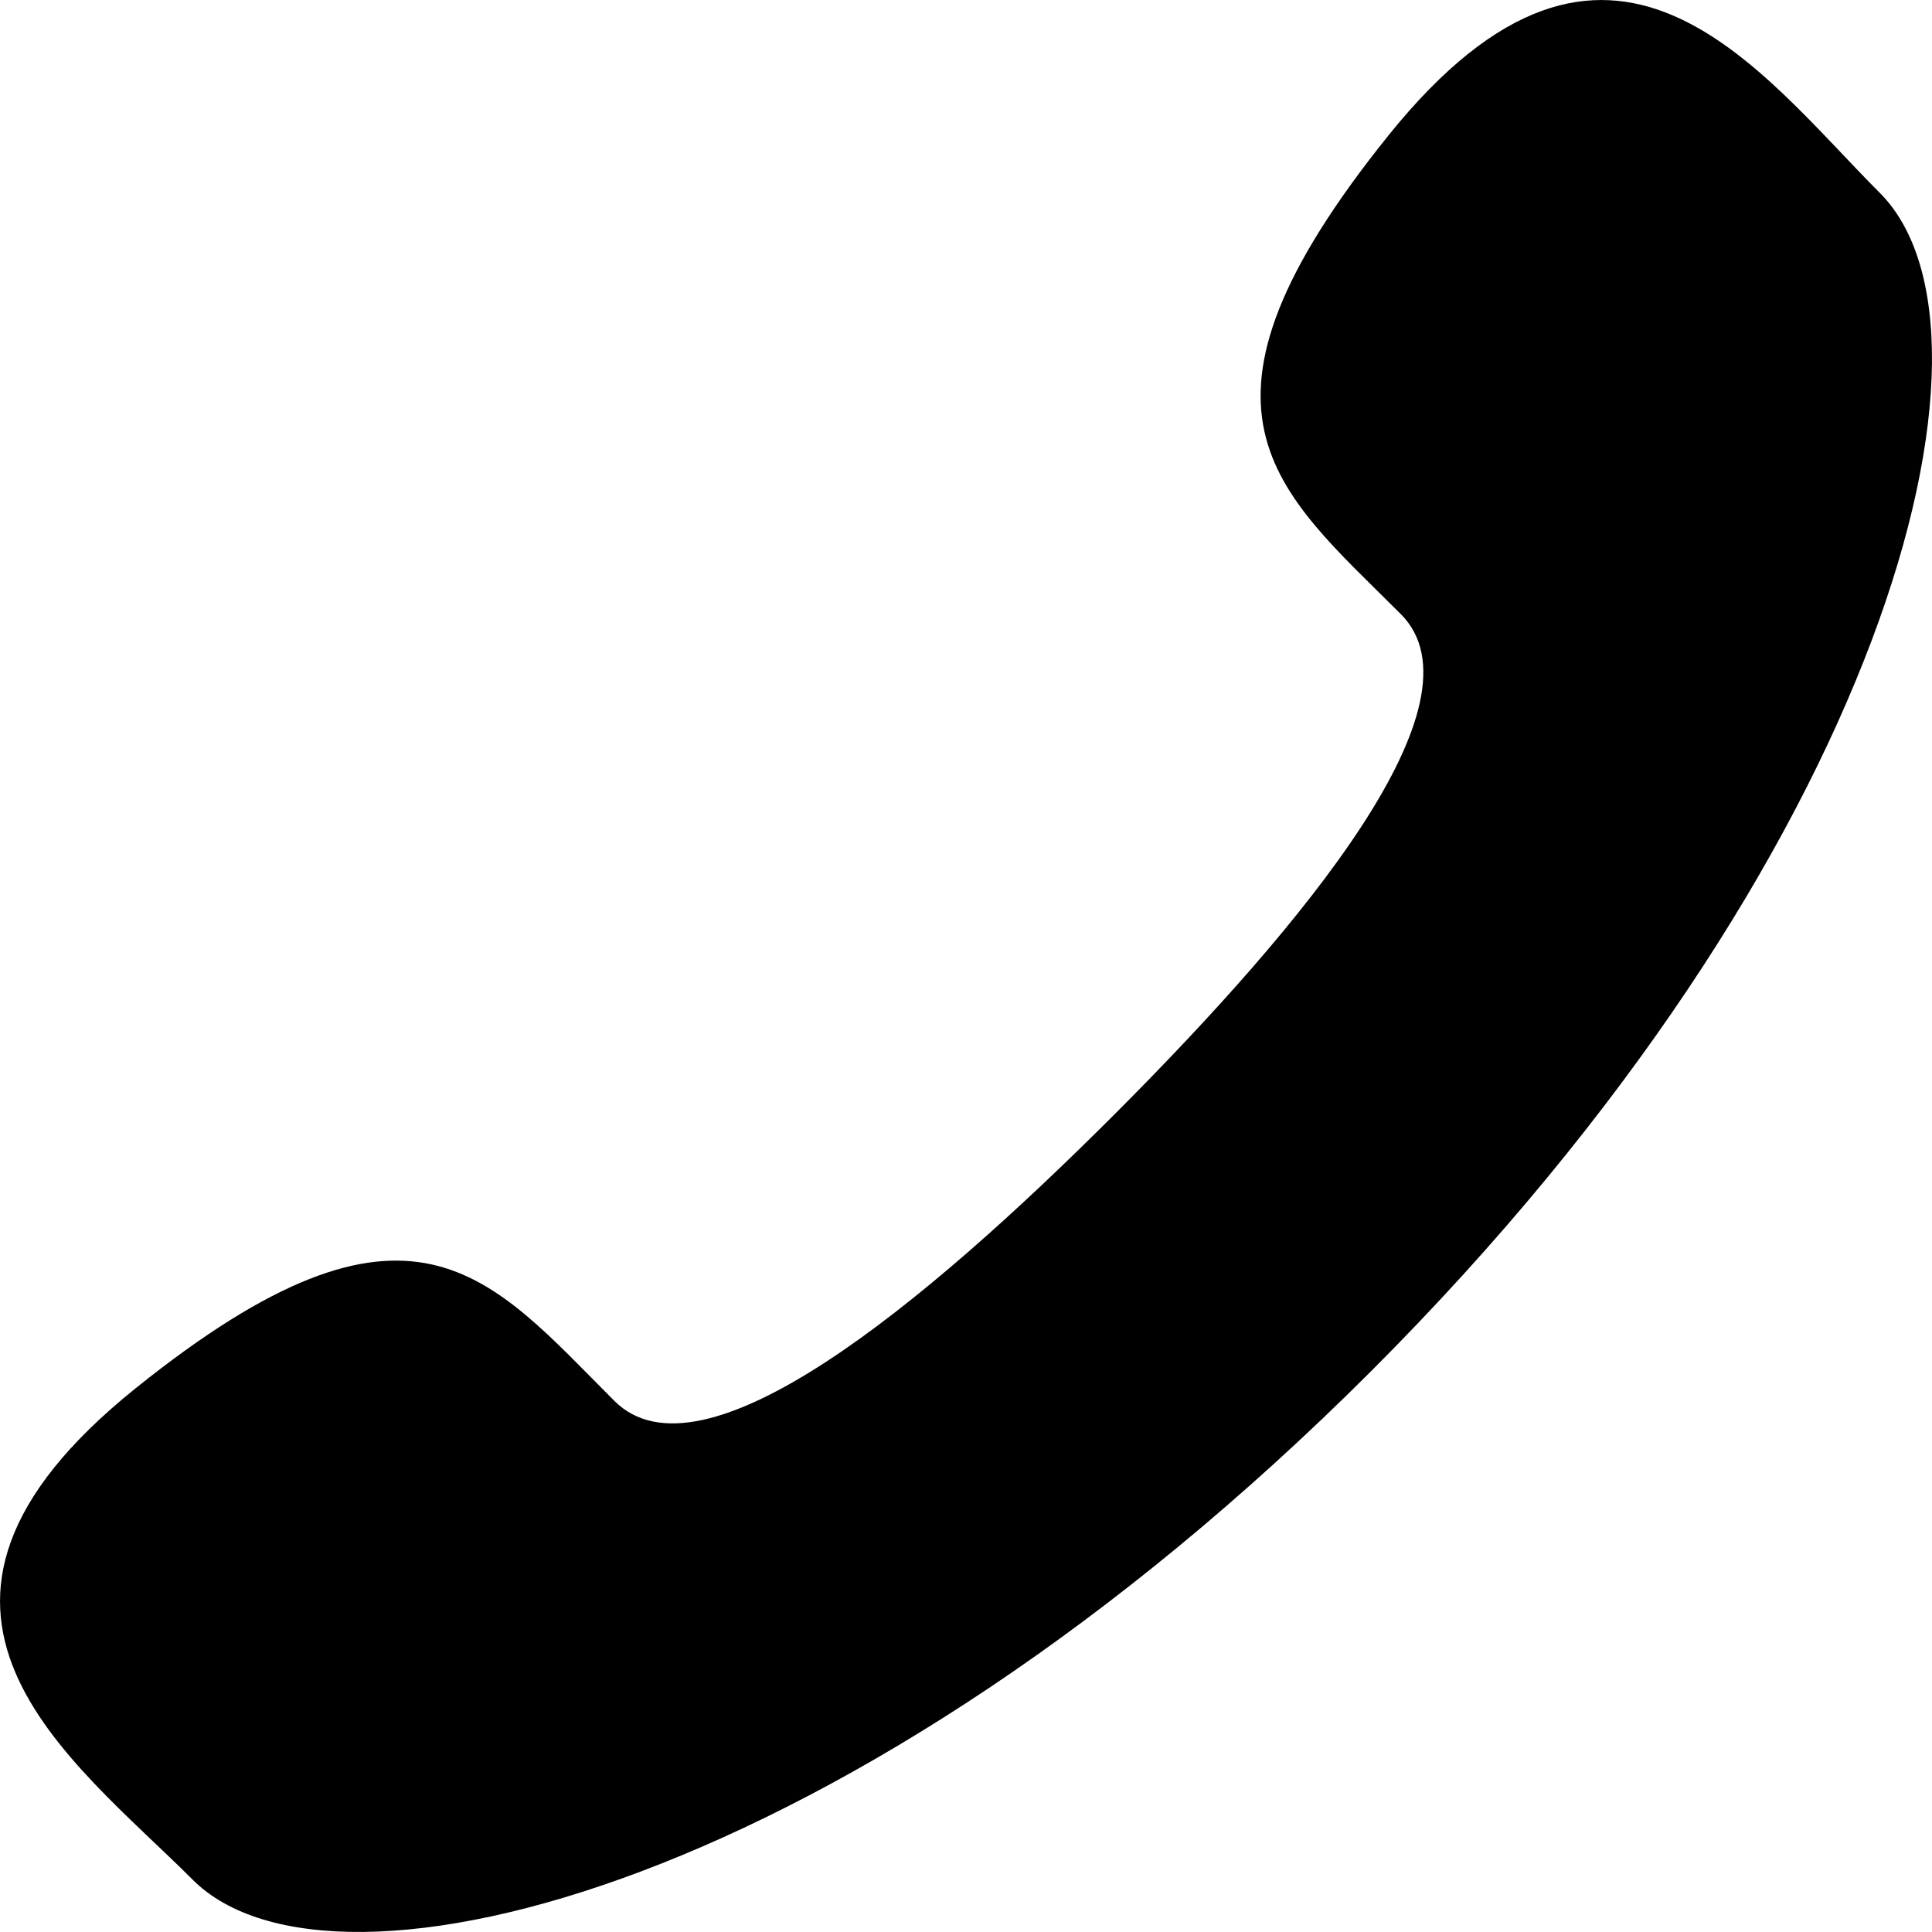
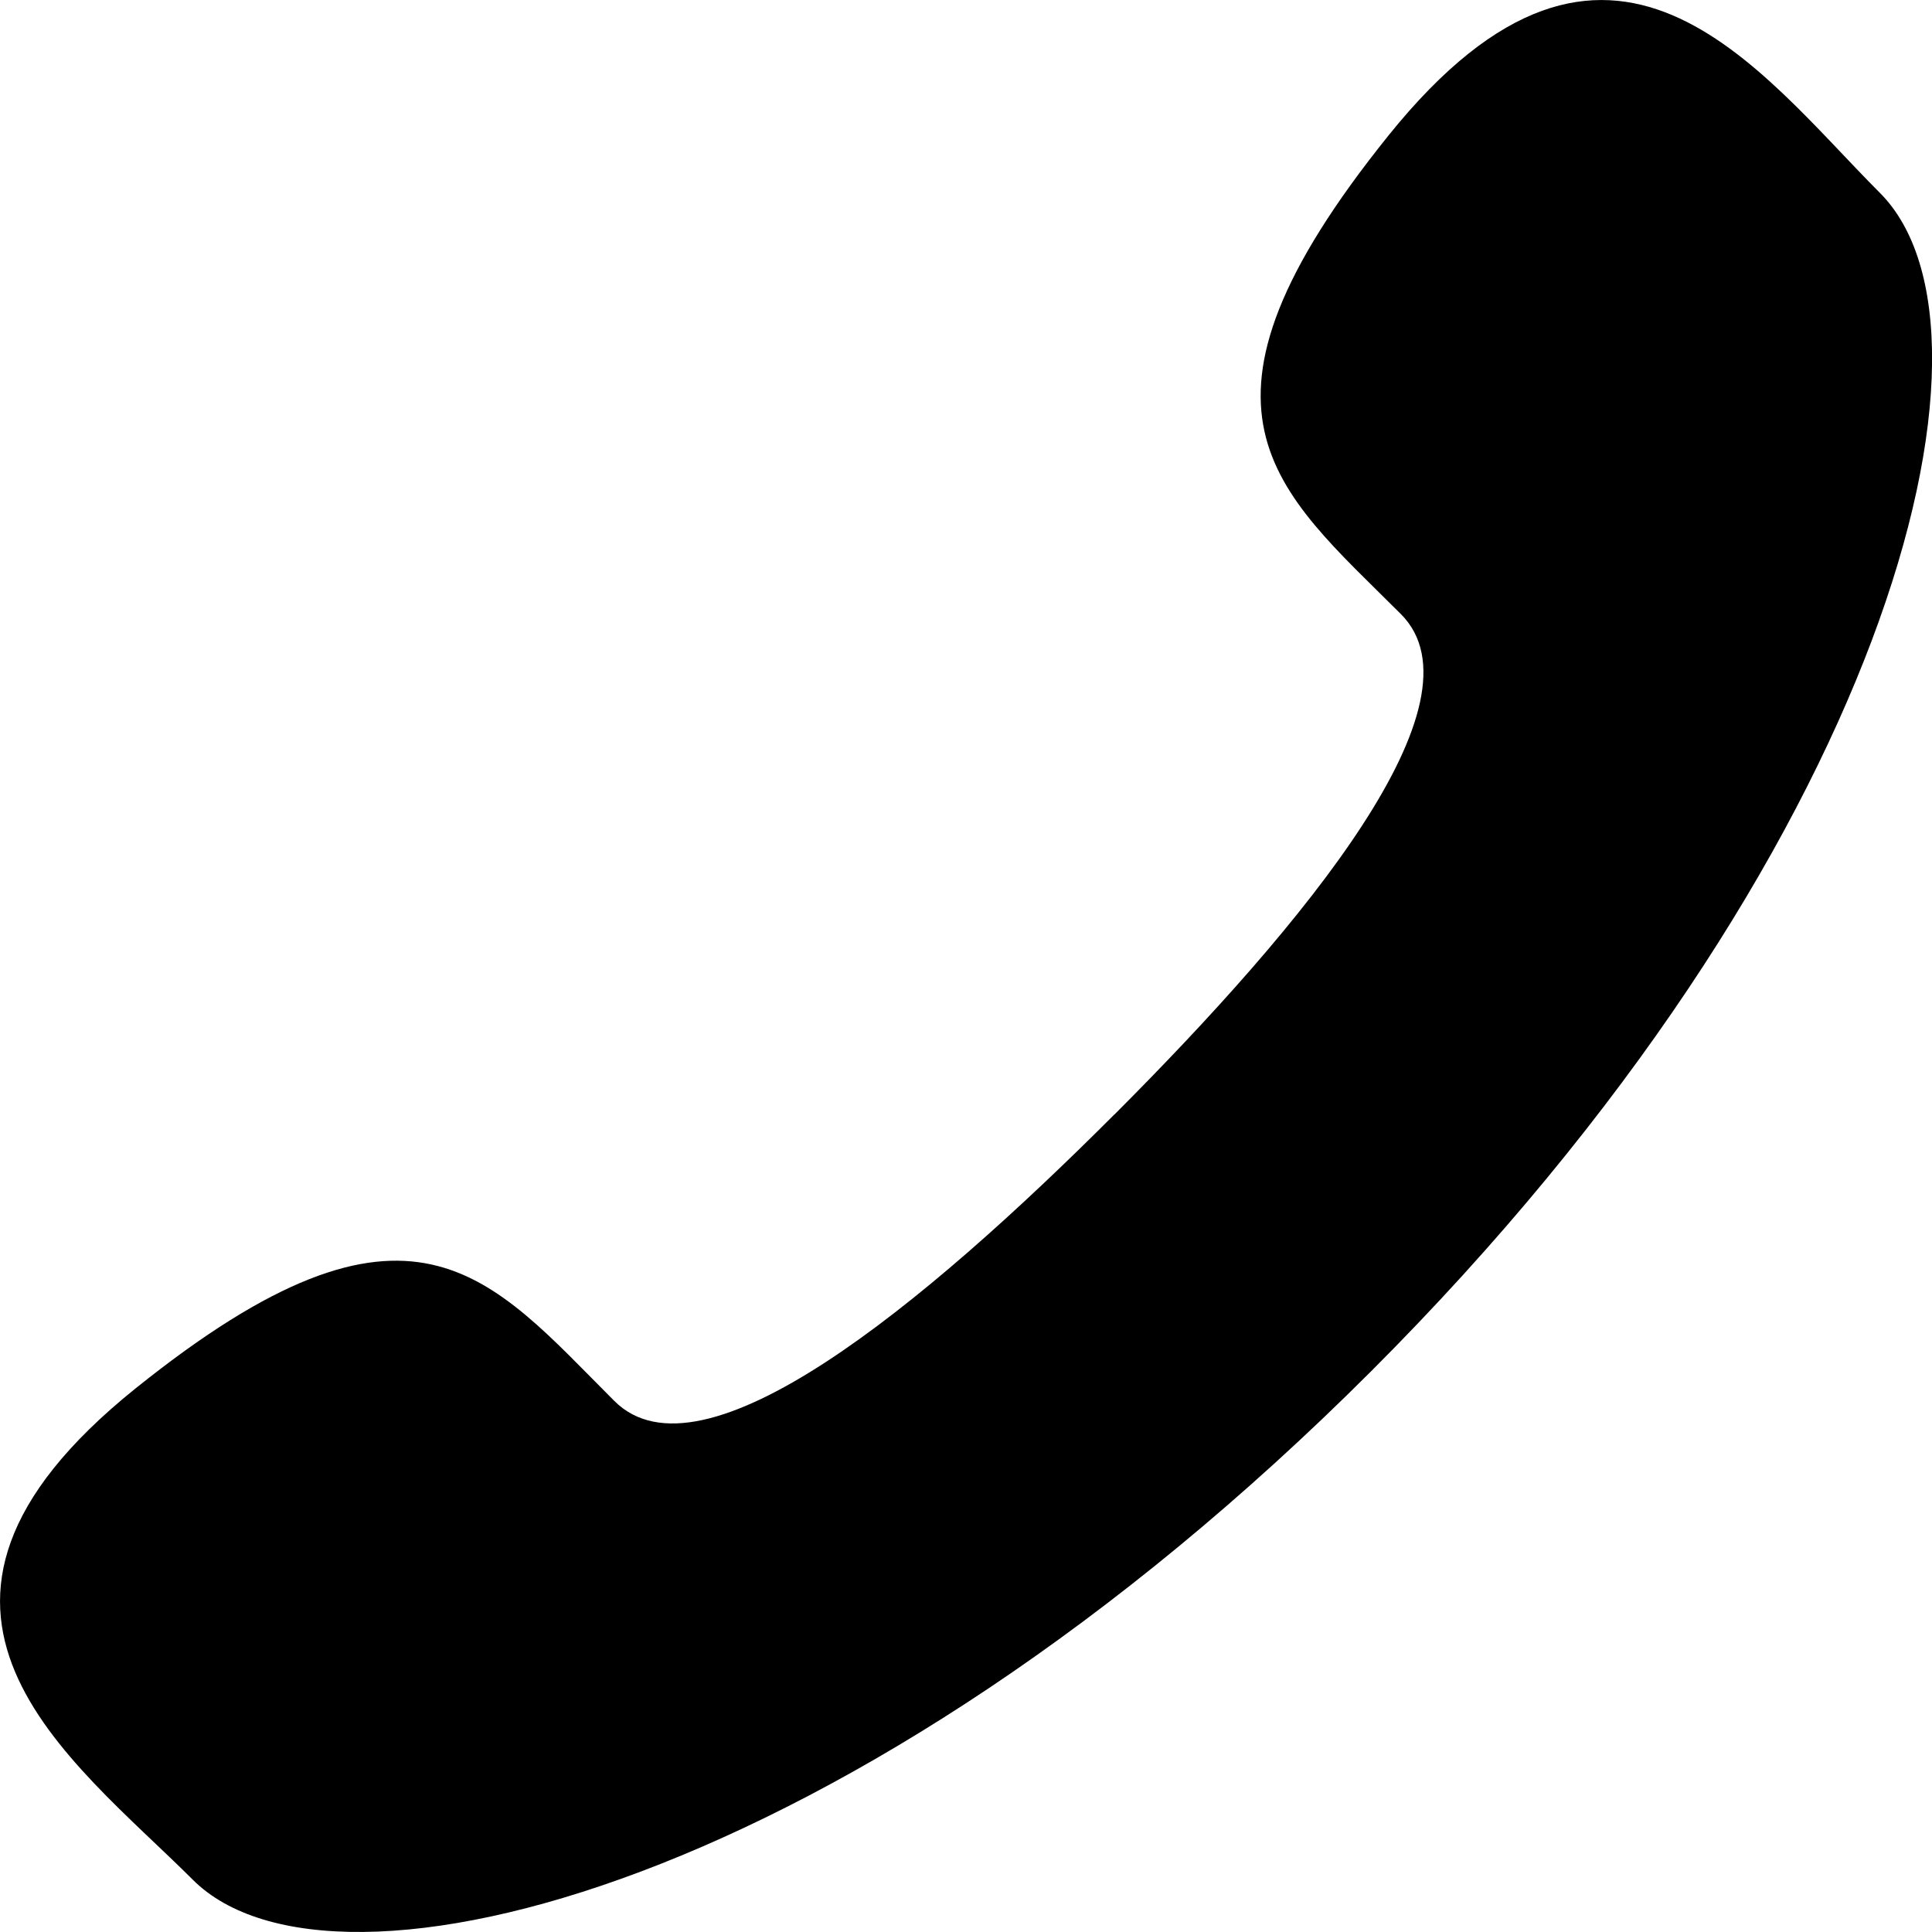
- <svg xmlns="http://www.w3.org/2000/svg" width="20px" height="20px" viewBox="0 0 20 20" version="1.1">
-   <defs />
-   <g id="phone" stroke="none" stroke-width="1" fill="none" fill-rule="evenodd">
-     <path d="M11.536,11.537 C9.557,13.516 7.265,15.409 6.359,14.501 C5.061,13.205 4.263,12.075 1.403,14.372 C-1.457,16.67 0.739,18.202 1.996,19.46 C3.446,20.908 8.851,19.536 14.194,14.194 C19.535,8.852 20.91,3.446 19.459,1.996 C18.203,0.738 16.672,-1.456 14.373,1.402 C12.075,4.26 13.204,5.06 14.502,6.358 C15.406,7.266 13.515,9.556 11.536,11.537 L11.536,11.537 Z" id="Shape" fill="#000000" />
-   </g>
+ <svg xmlns="http://www.w3.org/2000/svg" version="1.1" width="20" height="20" viewBox="0 0 20 20">
+   <path d="M11.536 11.537c-1.979 1.98-4.271 3.872-5.177 2.965-1.298-1.296-2.096-2.426-4.956-0.129s-0.664 3.83 0.594 5.087c1.45 1.448 6.854 0.077 12.198-5.266 5.341-5.342 6.716-10.748 5.265-12.198-1.256-1.258-2.787-3.452-5.086-0.594s-1.169 3.658 0.129 4.956c0.904 0.908-0.987 3.198-2.966 5.179v0z" />
</svg>
